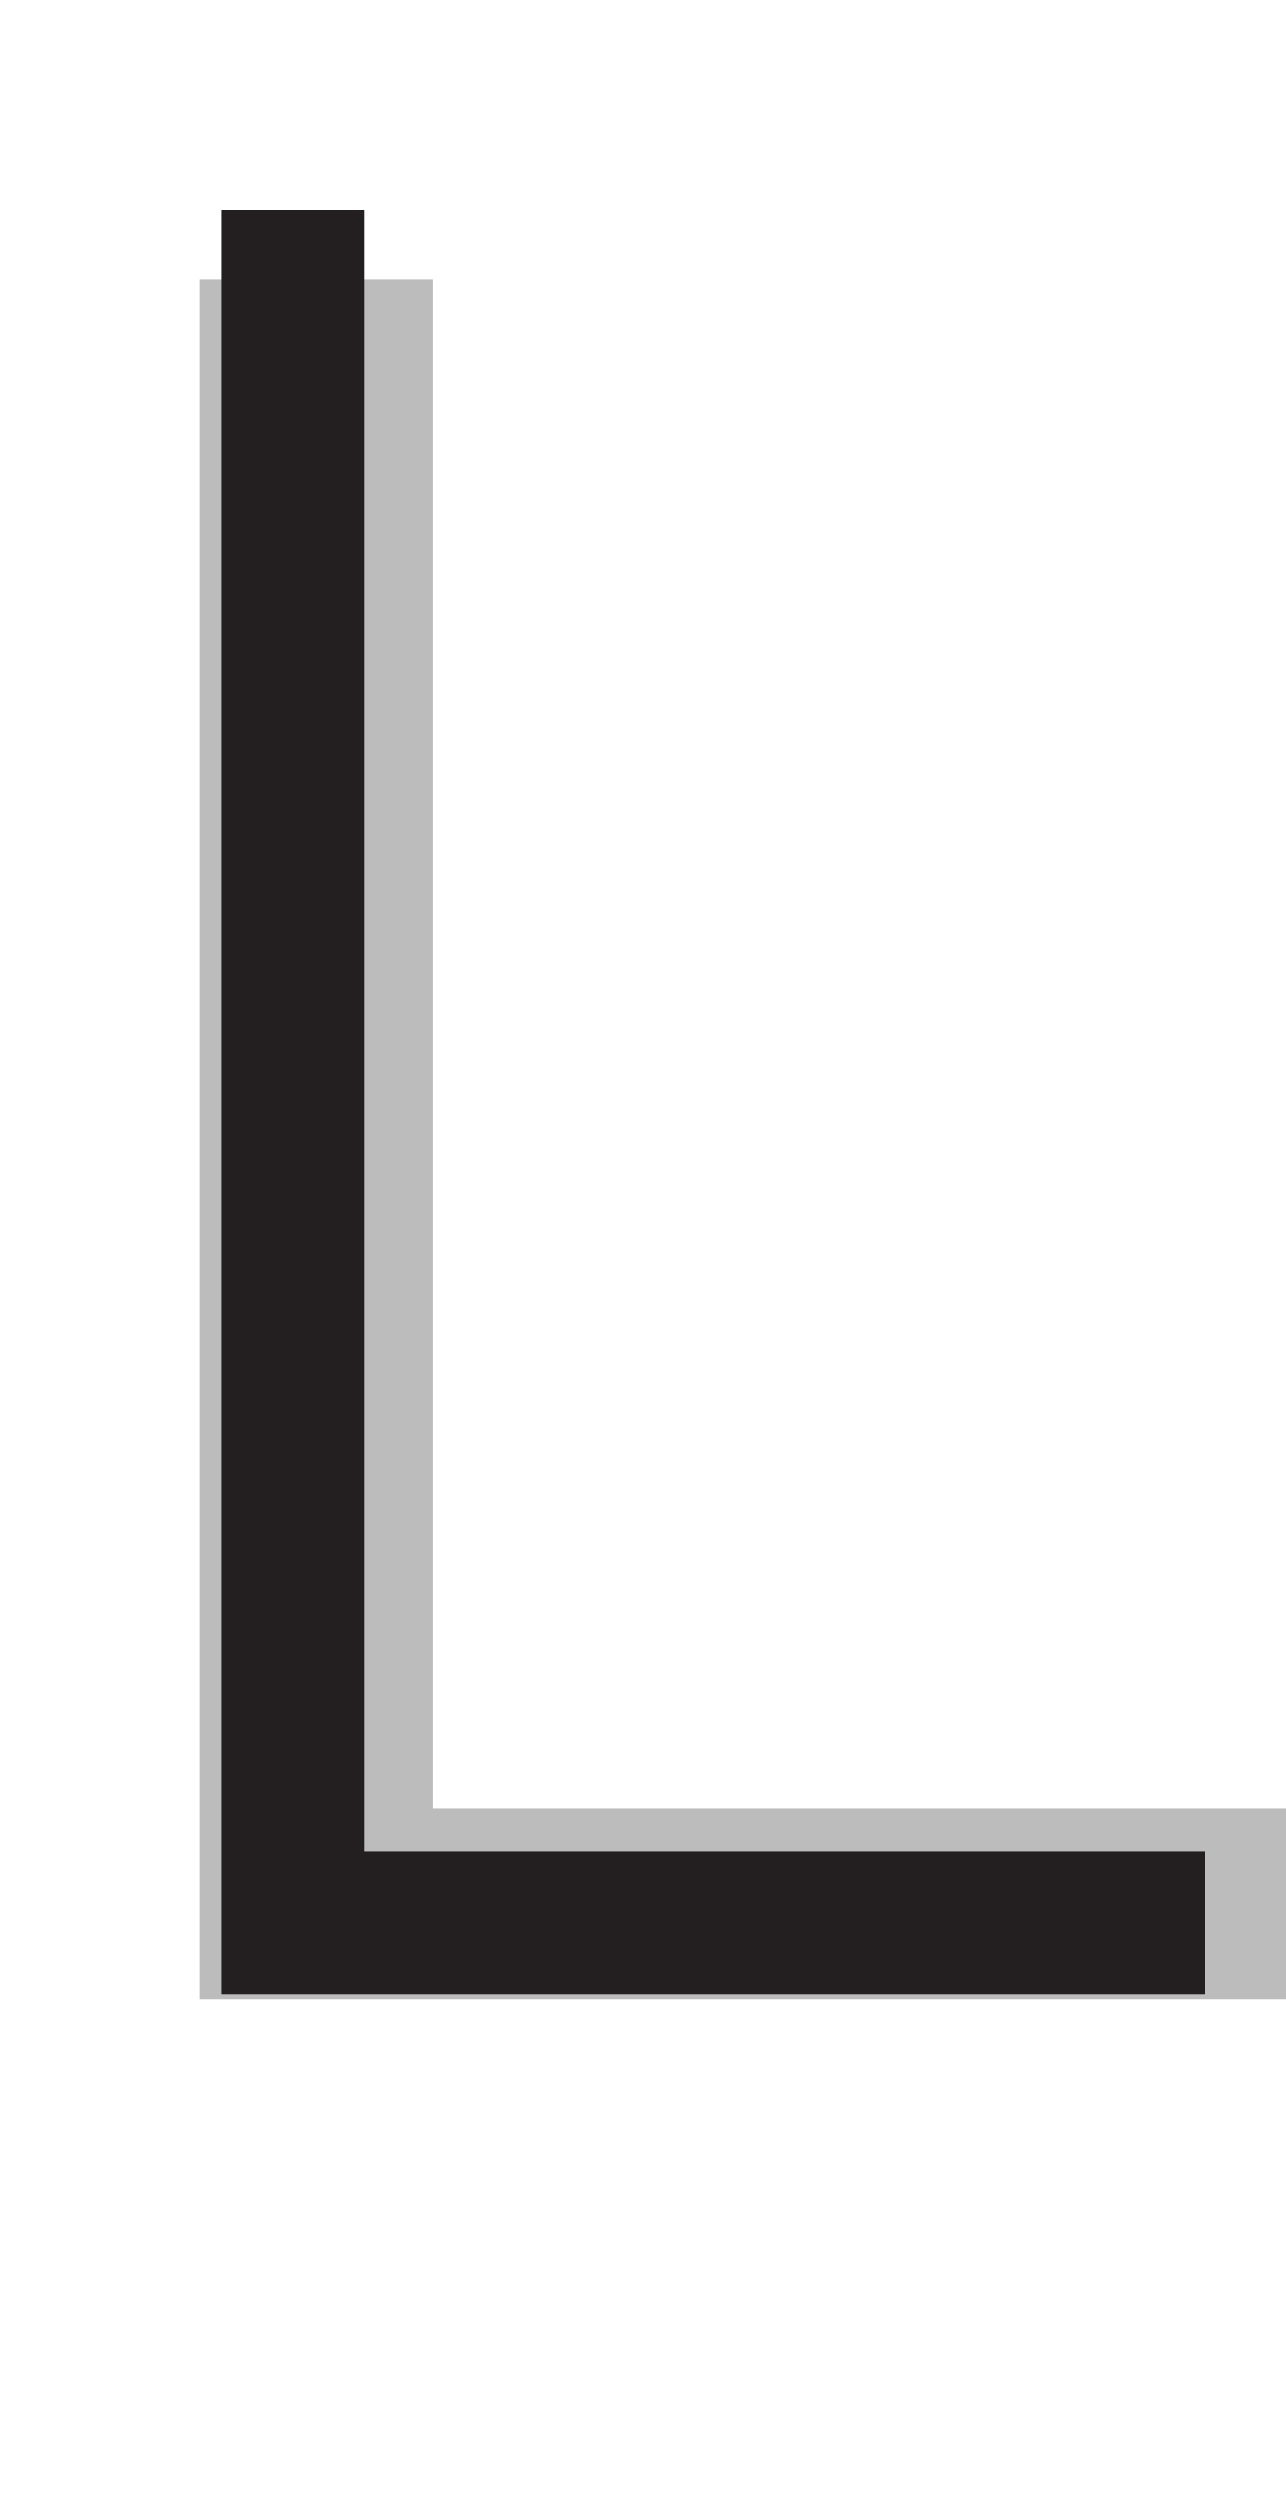
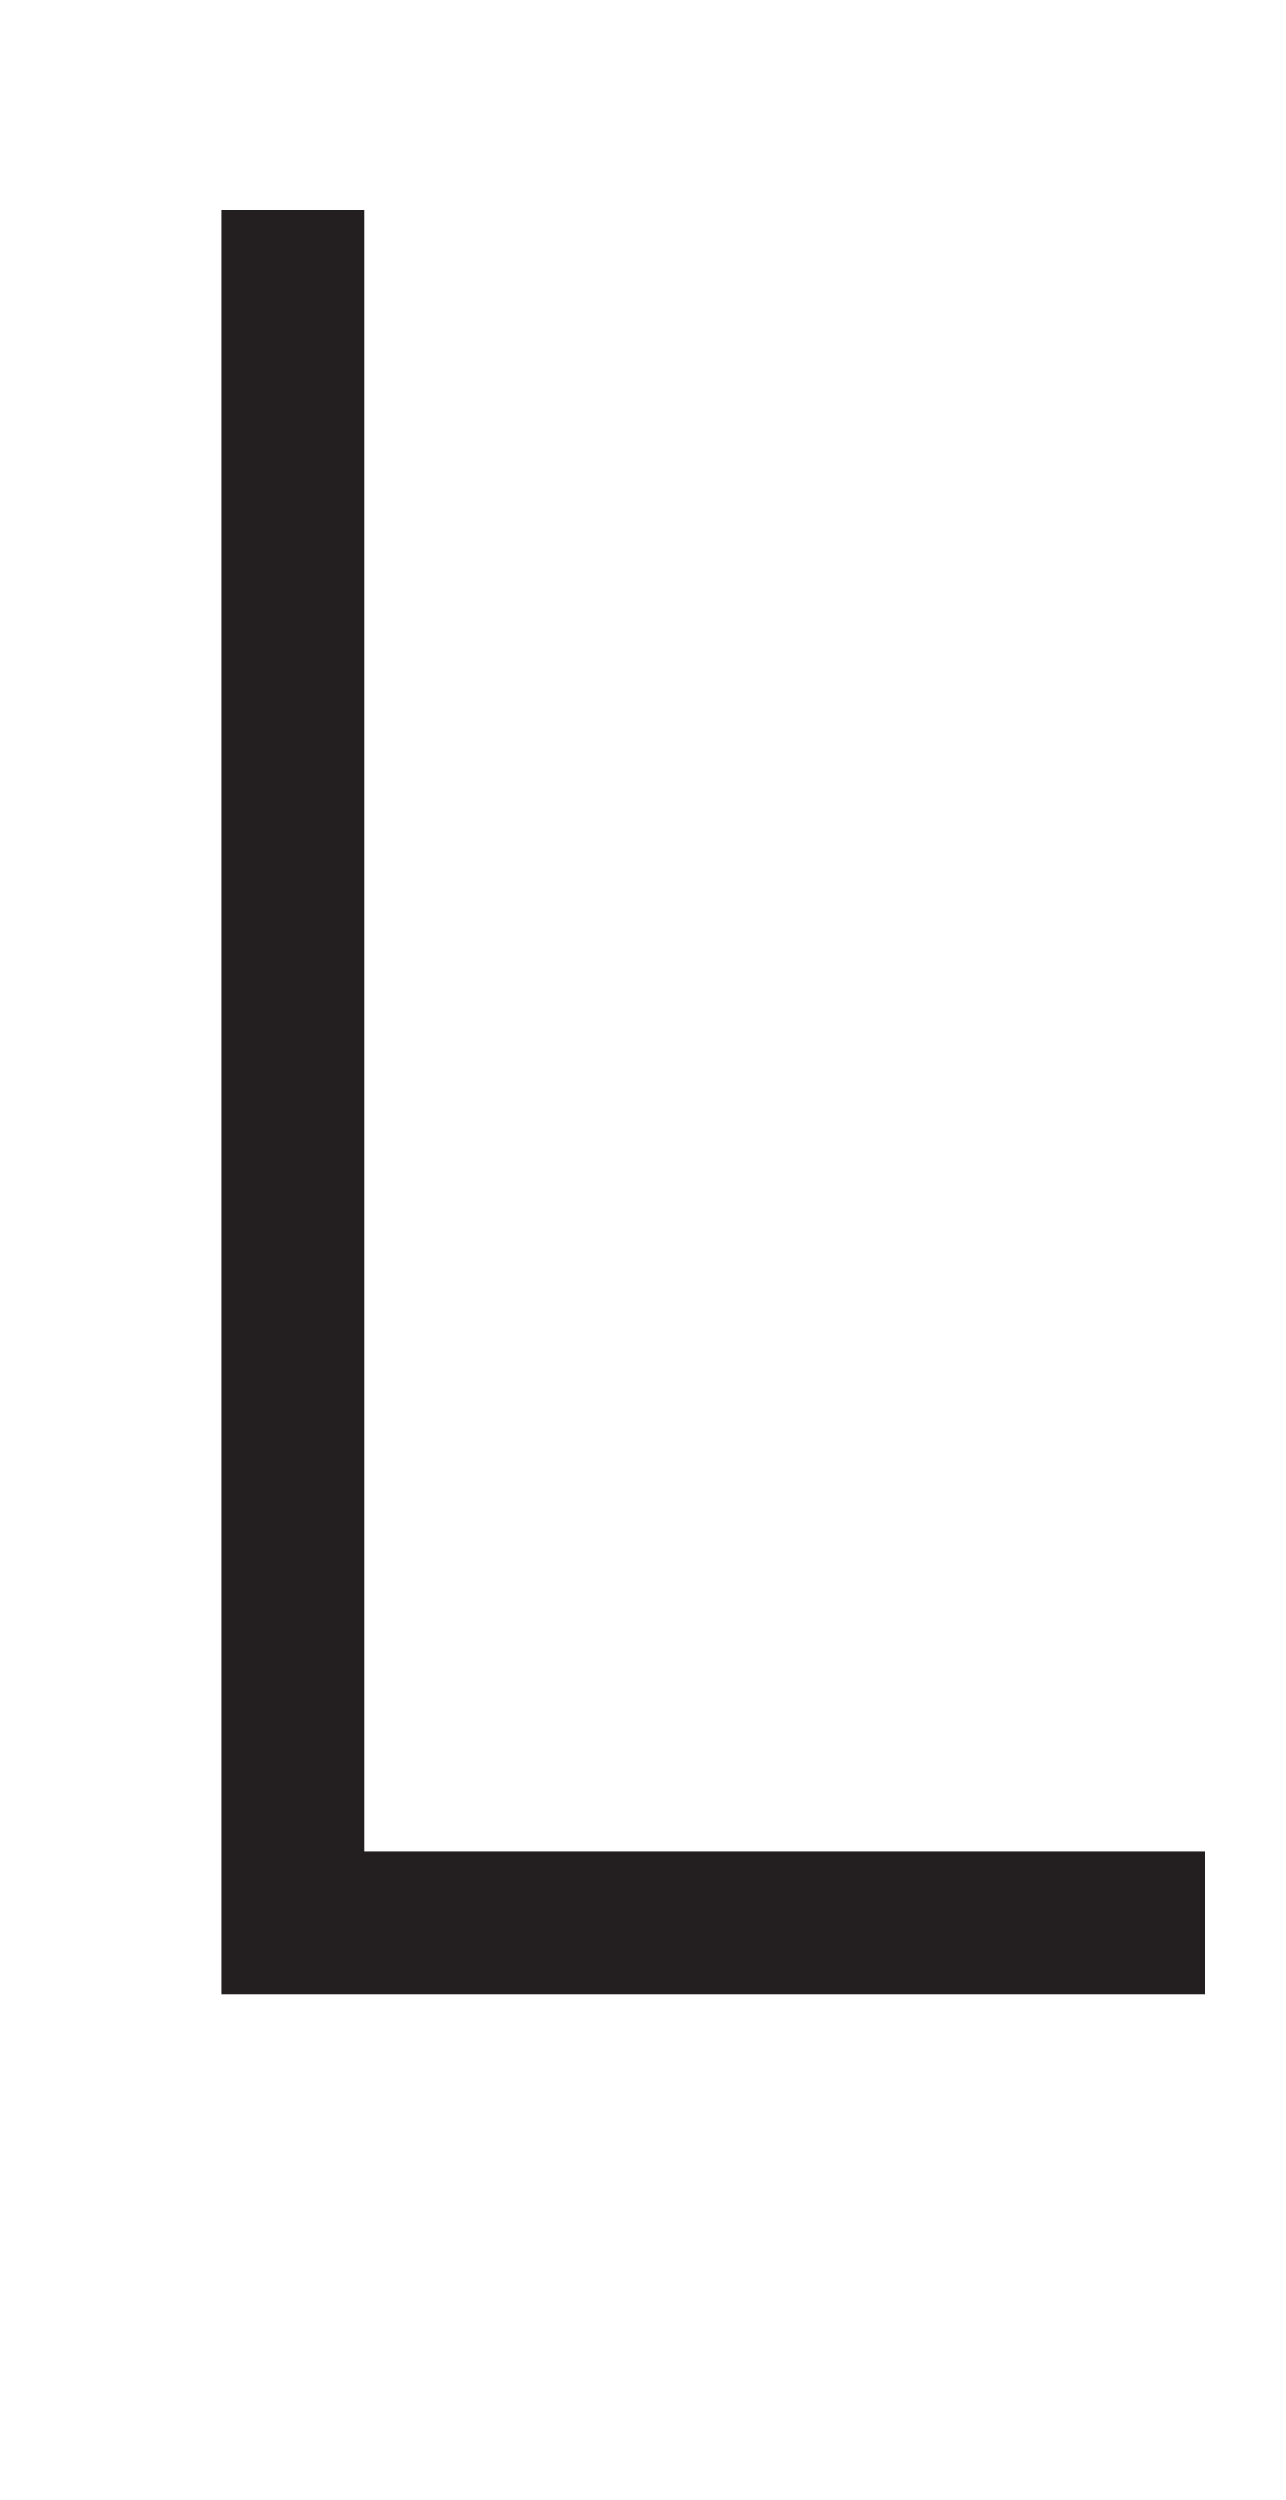
<svg xmlns="http://www.w3.org/2000/svg" viewBox="0 0 18 35">
  <defs>
-     <style>.cls-1{font-size:35px;fill:#bcbcbc;font-family:ArialMT, Arial;letter-spacing:-0.04em;}.cls-2{fill:#231f20;}</style>
+     <style>.cls-1{fill:#231f20;}</style>
  </defs>
-   <g id="Example_glyph" data-name="Example glyph">
-     <g id="Line_1-2" data-name="Line 1">
-       <text class="cls-1" transform="translate(-0.08 27.99)">L</text>
-     </g>
-   </g>
  <g id="Artwork_glyph" data-name="Artwork glyph">
-     <polygon class="cls-2" points="16.87 27.92 3.1 27.92 3.1 2.94 5.1 2.94 5.1 25.92 16.87 25.92 16.87 27.92" />
+     <polygon class="cls-1" points="16.87 27.92 3.1 27.92 3.1 2.94 5.1 2.94 5.1 25.92 16.87 25.92 16.87 27.92" />
  </g>
</svg>
